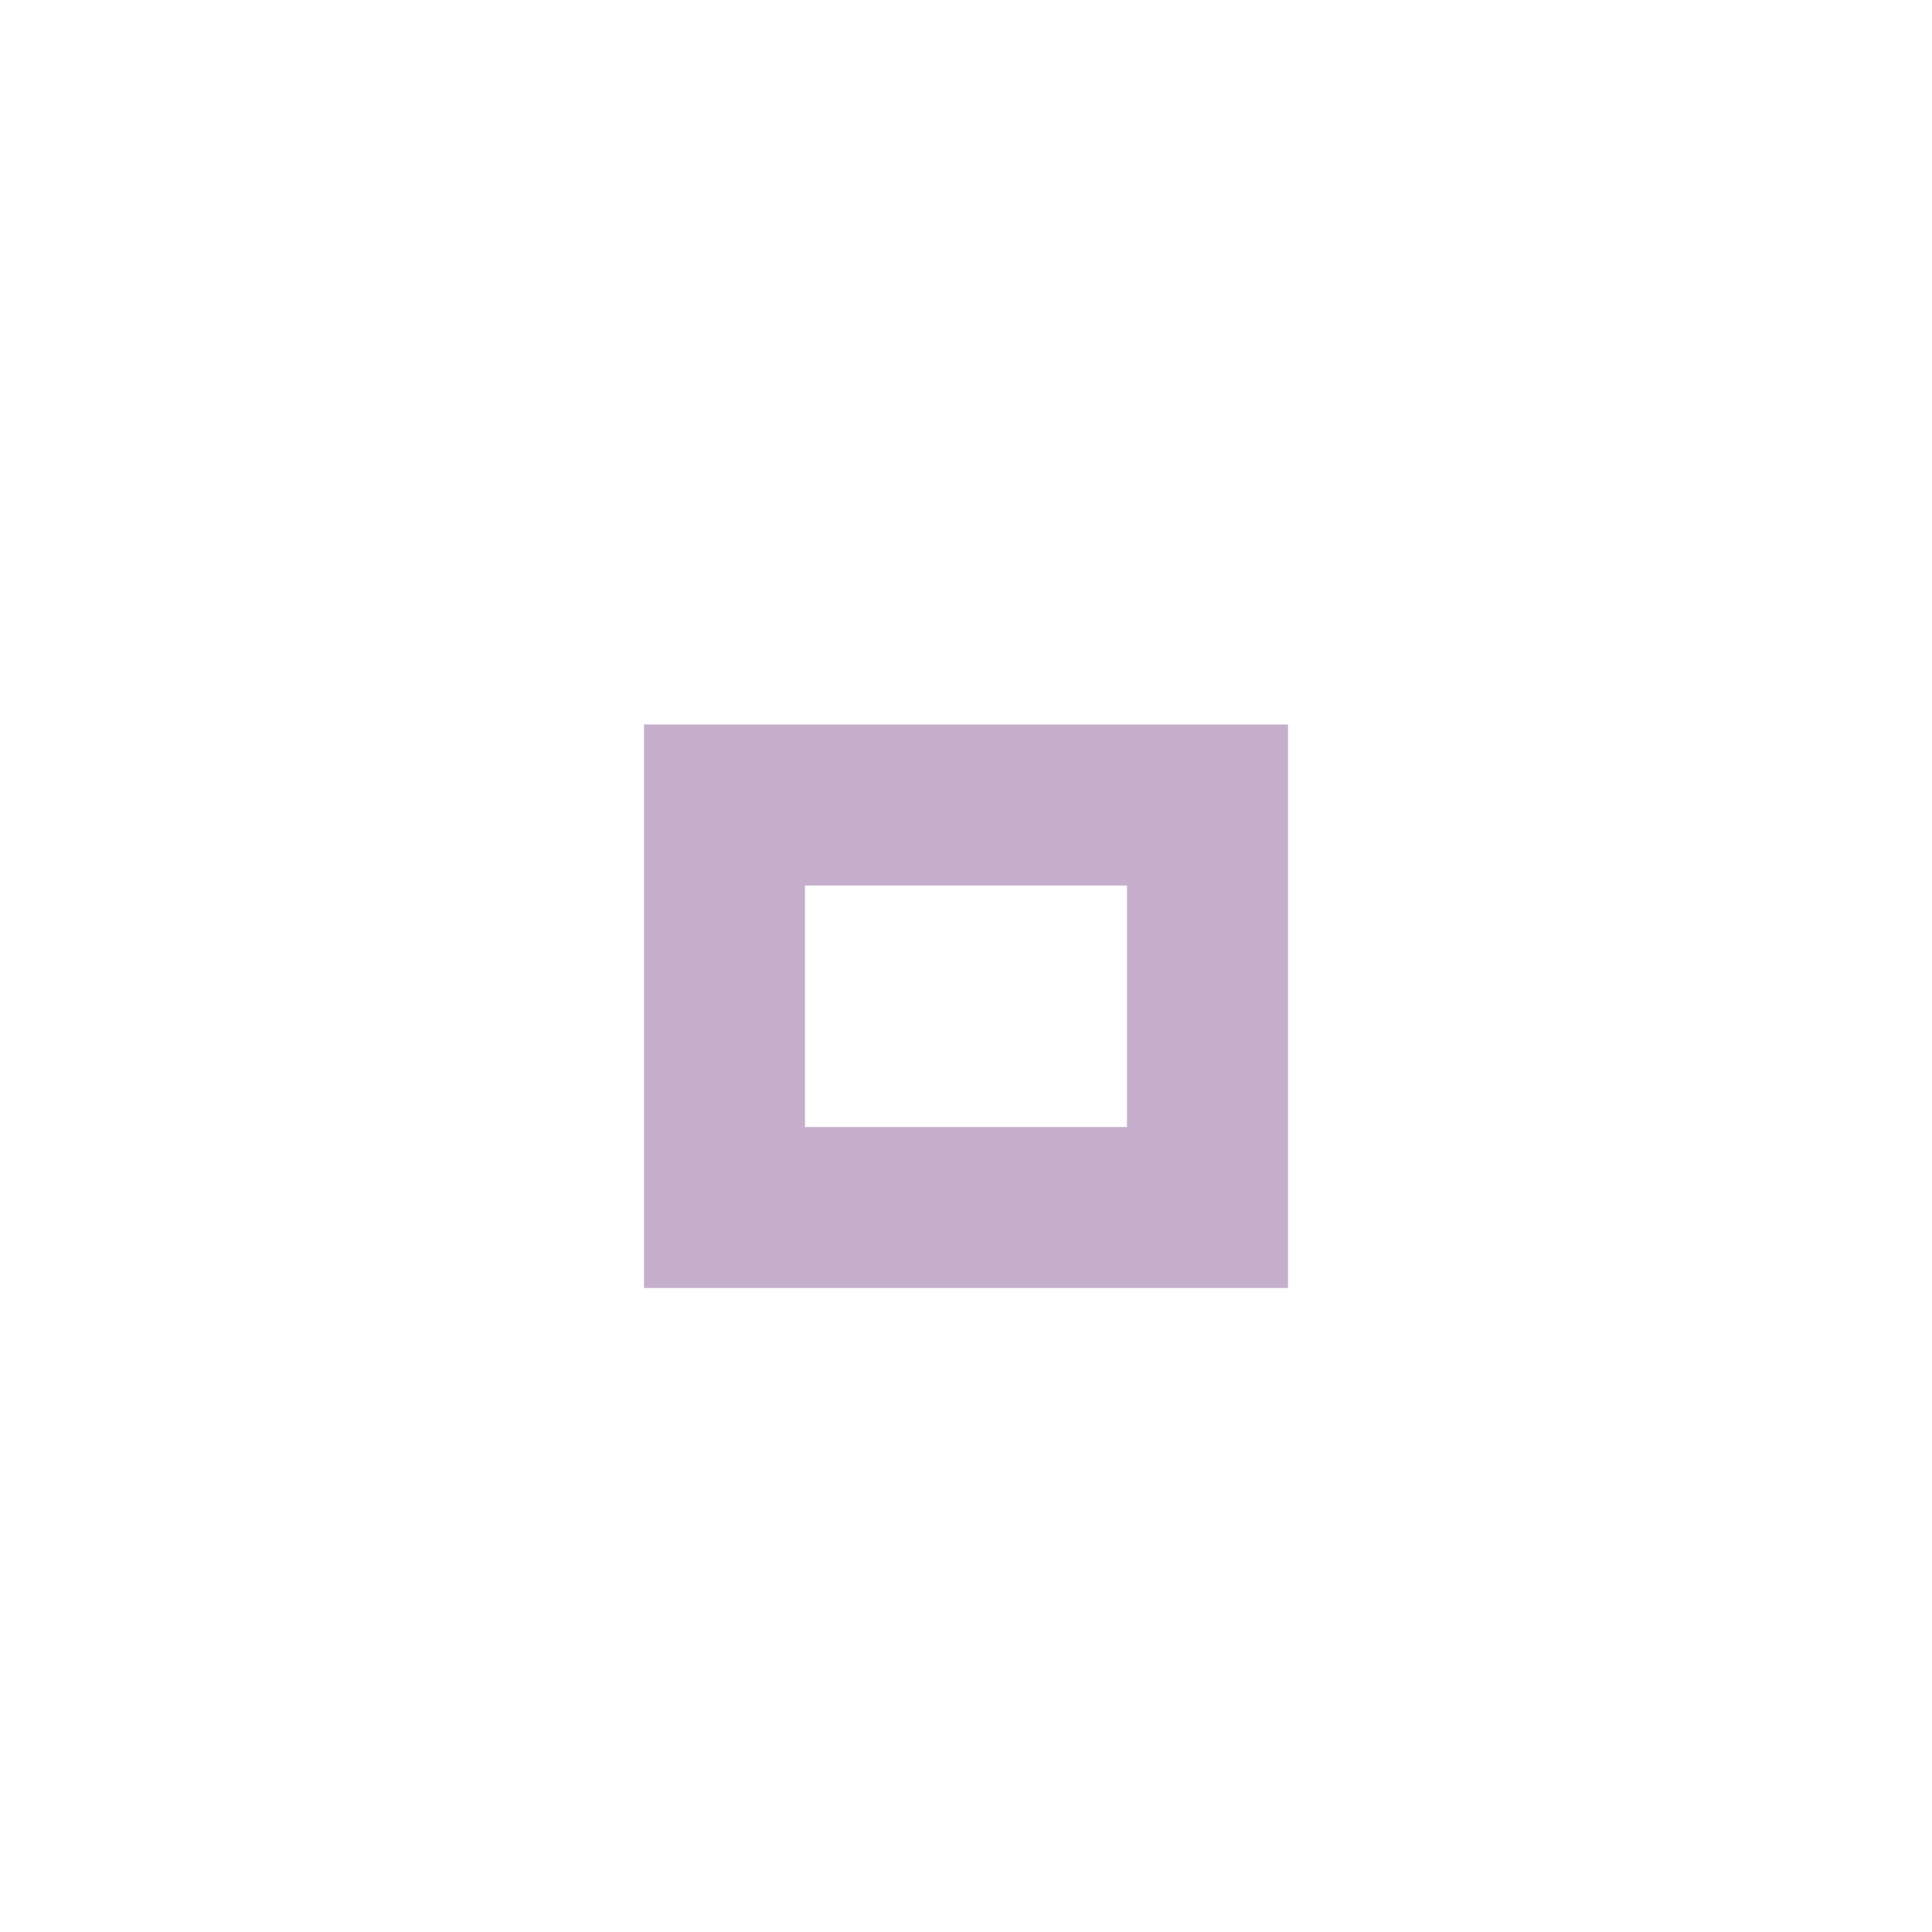
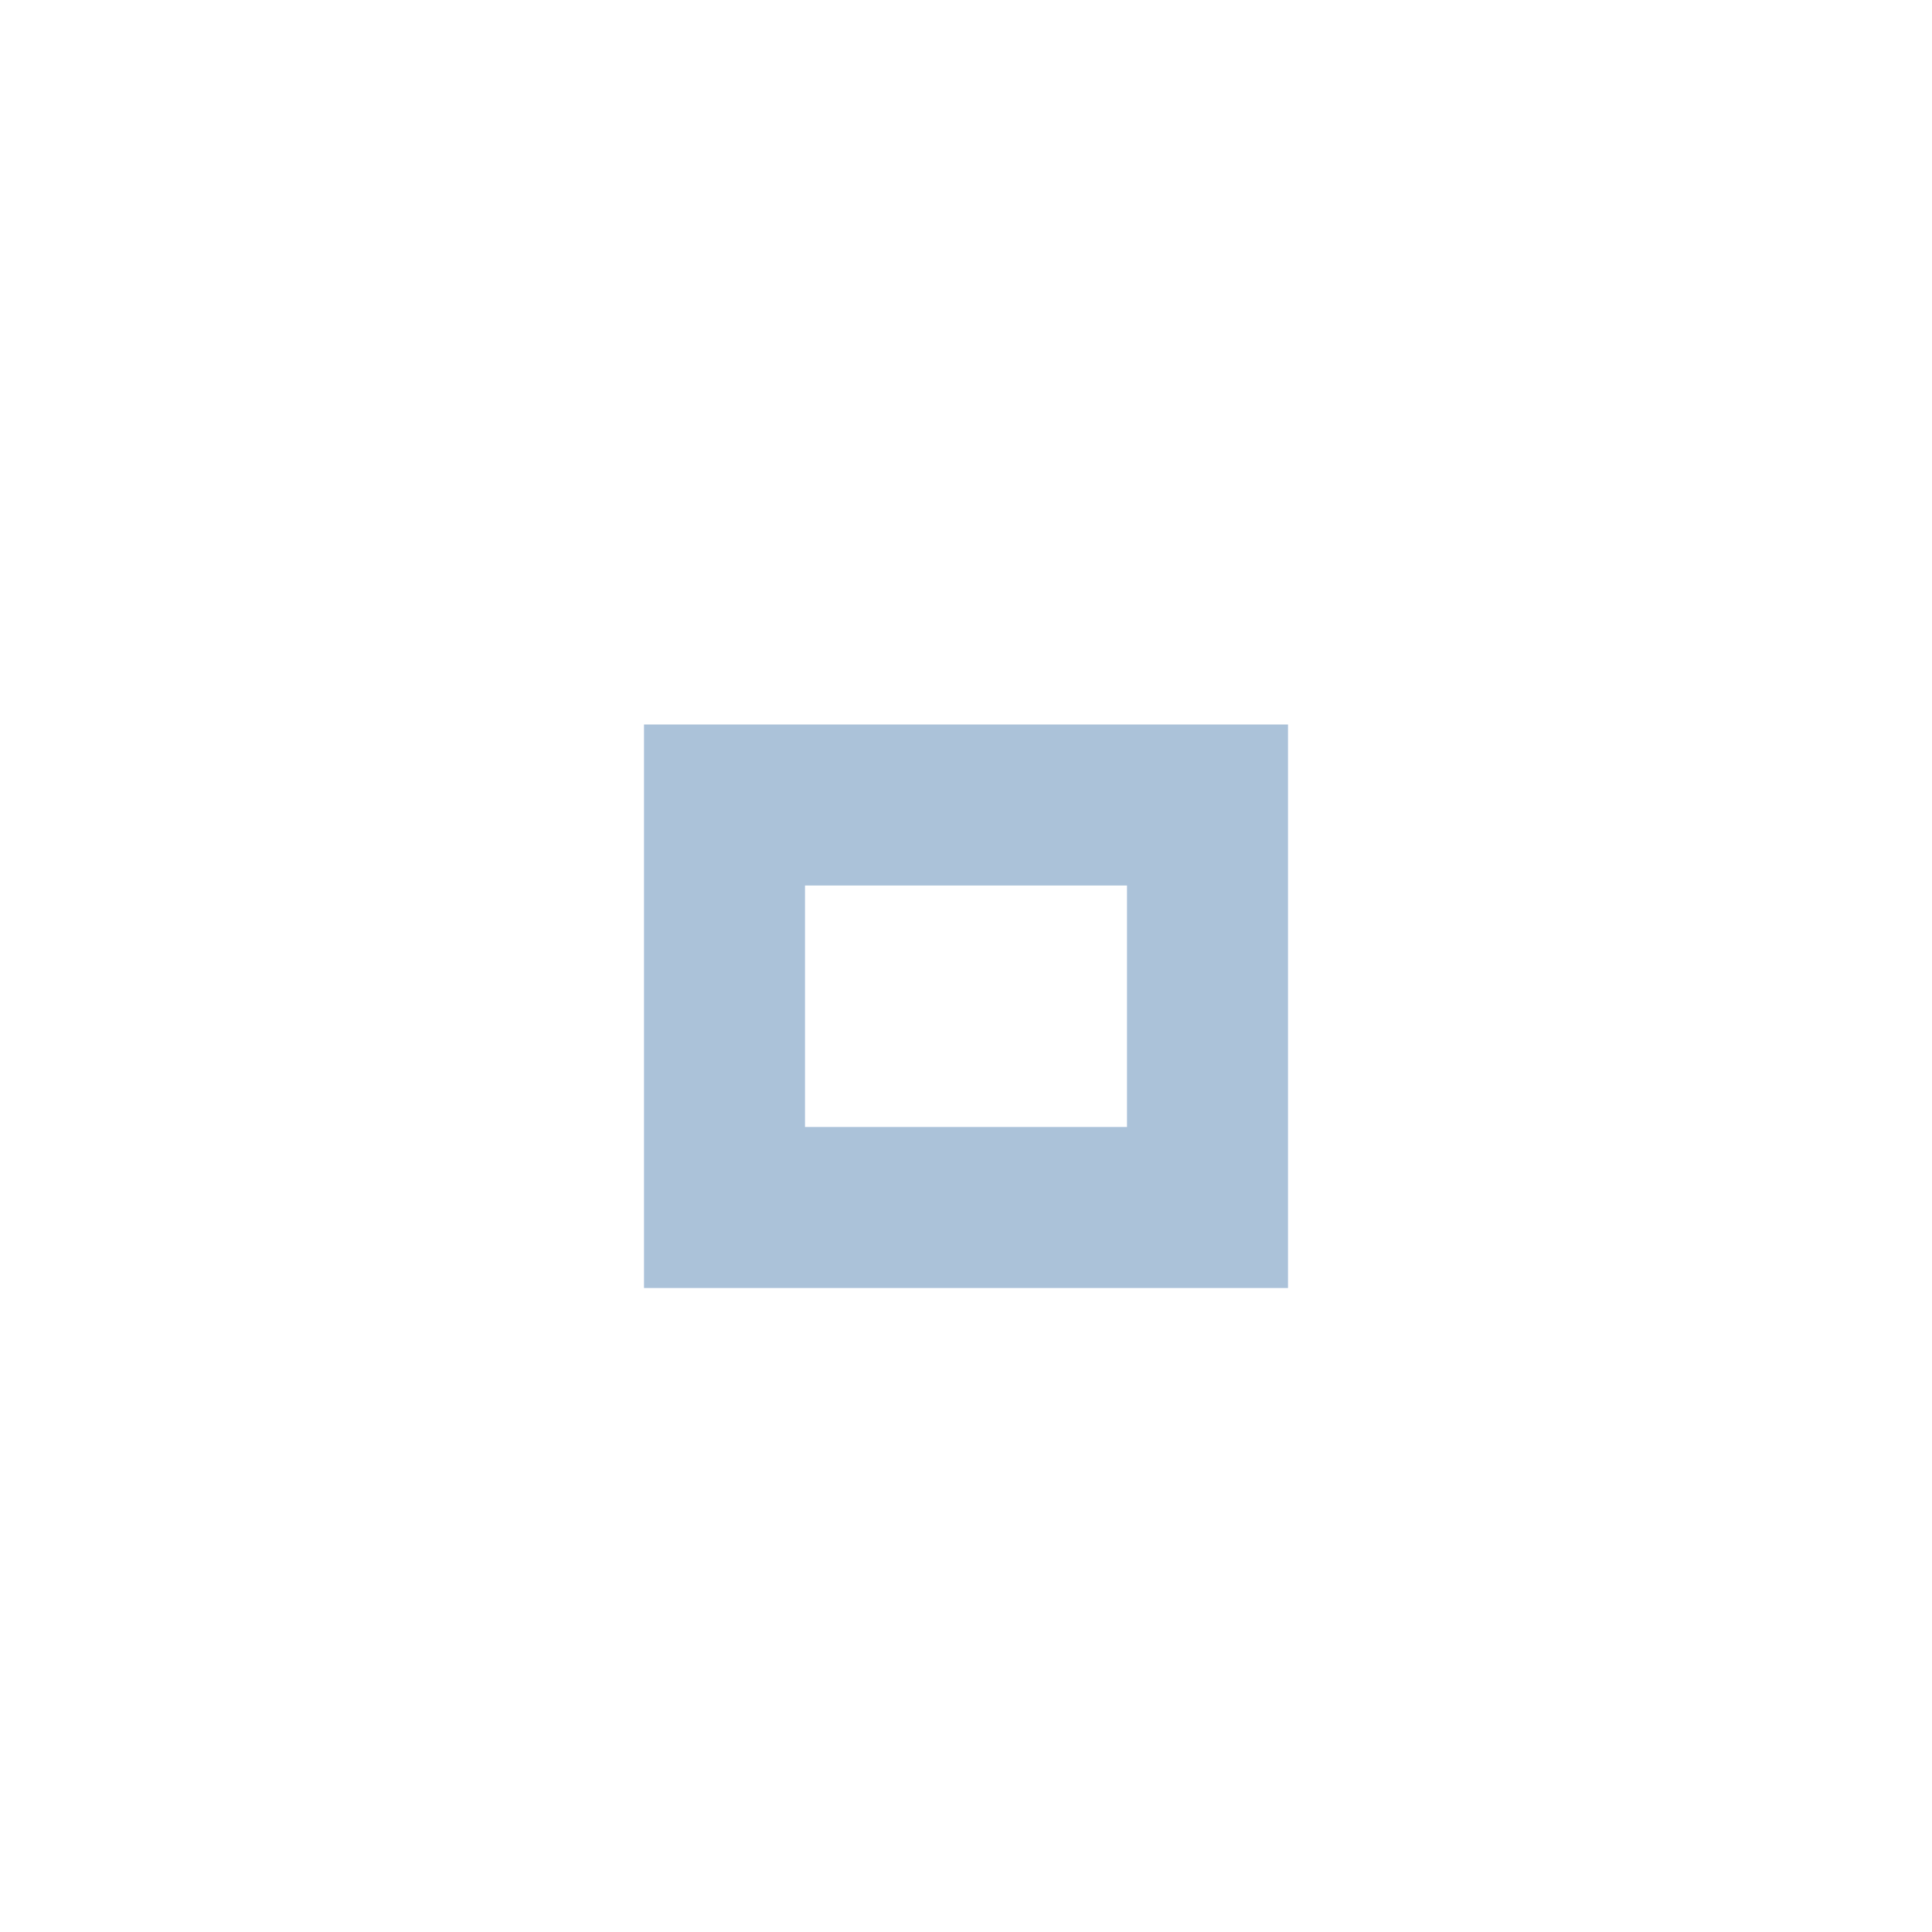
<svg xmlns="http://www.w3.org/2000/svg" version="1.1" x="0px" y="0px" width="24px" height="24px" viewBox="0 0 24 24">
-   <path fill="#b294bb" opacity="0.75" d="M14,14h-4v-3h4V14z M16,9H8v7h8V9z" />
+   <path fill="#8fadcc" opacity="0.75" d="M14,14h-4v-3h4V14z M16,9H8v7h8V9z" />
</svg>
